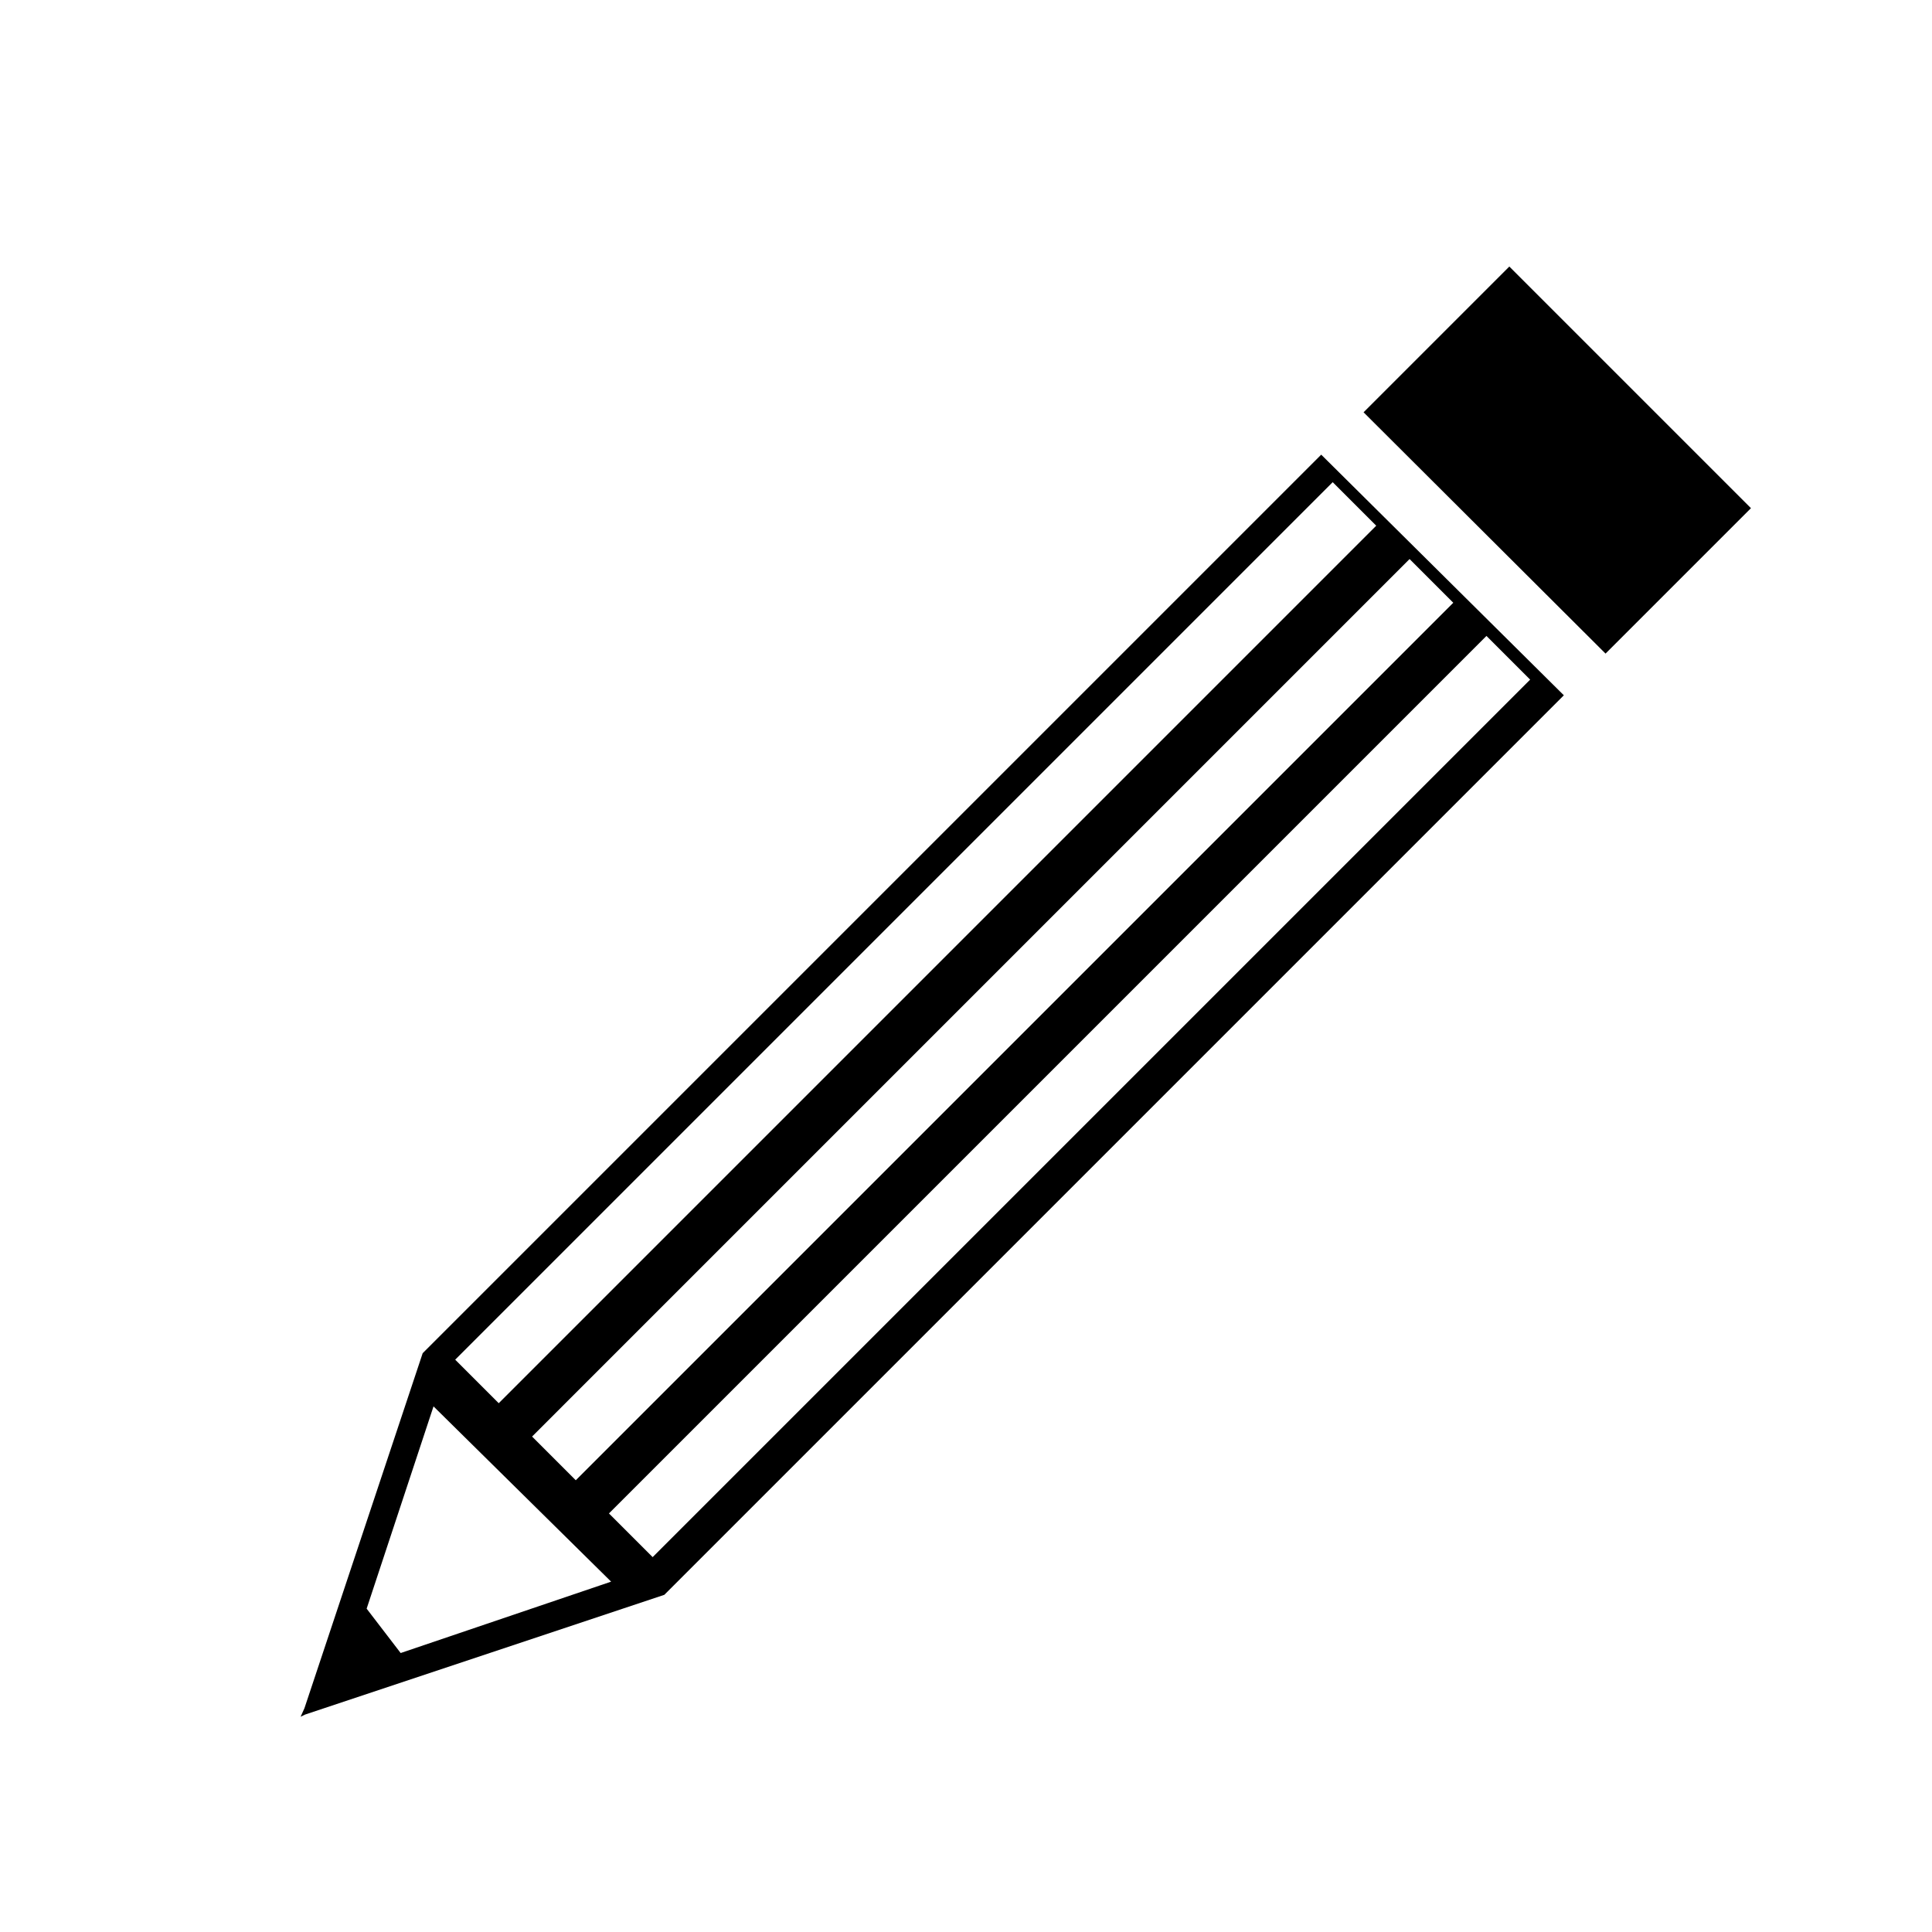
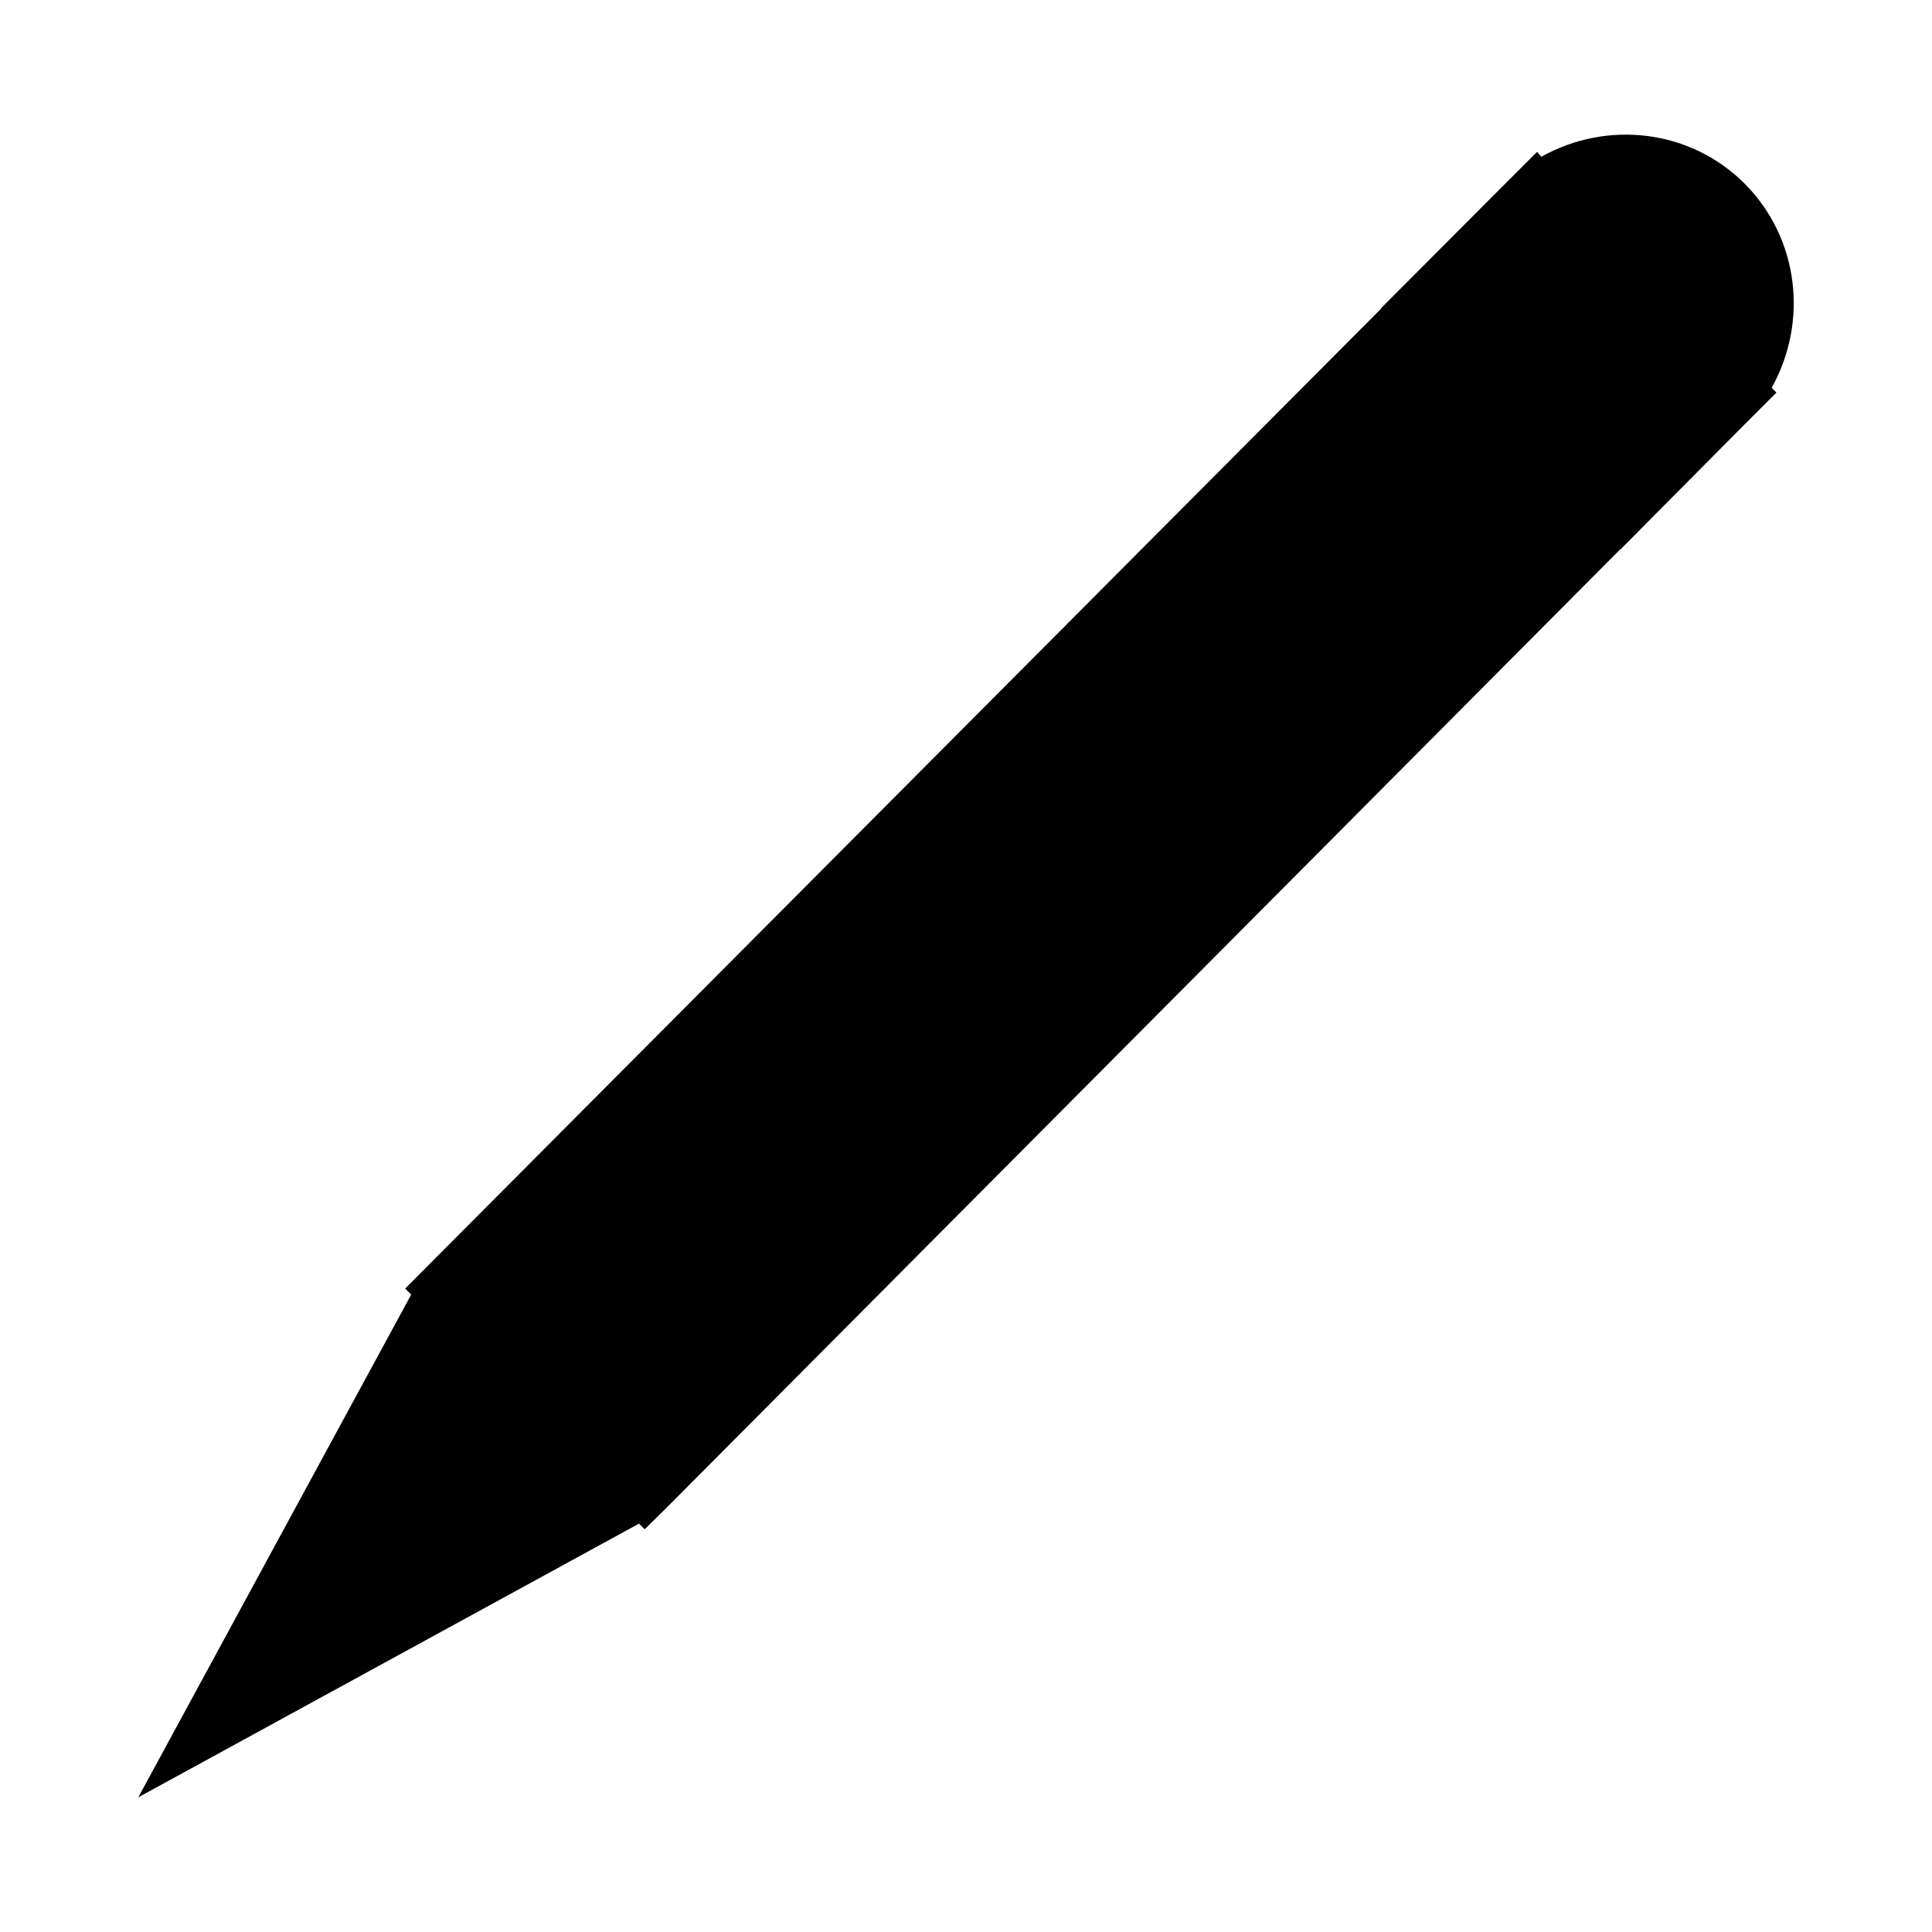
- <svg xmlns="http://www.w3.org/2000/svg" width="256" height="256" id="svg2" version="1.1">
-   <defs id="defs4" />
-   <g id="layer1" transform="translate(0,-796.3622)">
-     <path style="fill:#000000;fill-opacity:1;stroke:none" d="m 199.992,831.68 -19.313,19.313 32.063,31.974 19.269,-19.269 -32.019,-32.019 z m 7.226,56.812 -32.151,-31.886 -119.059,119.059 -15.667,47.045 -0.508,1.127 0.597,-0.287 47.597,-15.866 119.192,-119.192 z m -30.627,-28.24 5.767,5.767 L 66.083,982.294 60.316,976.527 176.591,860.252 z m 10.187,10.187 5.789,5.789 L 76.292,992.503 70.503,986.713 186.777,870.438 z m 10.187,10.187 5.789,5.789 L 86.479,1002.689 80.689,996.9 196.964,880.625 z m -115.988,125.313 -27.887,9.458 -4.508,-5.878 8.861,-26.804 23.533,23.224 z" id="path3751" />
-   </g>
+ <svg xmlns="http://www.w3.org/2000/svg" version="1.1" id="Layer_1" x="0px" y="0px" width="48px" height="48px" viewBox="0 0 48 48" enable-background="new 0 0 48 48" xml:space="preserve">
+   <polygon fill-rule="evenodd" clip-rule="evenodd" fill="#010101" points="34.806,7.174 10.066,32.014 10.216,32.164 3.436,44.654   15.876,37.854 16.016,37.994 16.516,37.504 40.756,13.144 " />
+   <path fill-rule="evenodd" clip-rule="evenodd" fill="#010101" d="M44.017,9.634c0.909-1.63,0.689-3.7-0.67-5.07  c-1.361-1.36-3.431-1.58-5.051-0.67l-0.109-0.12l-0.851,0.85l-3.03,3.04l2.98,2.99l2.98,2.99l3.029-3.05l0.84-0.84L44.017,9.634z" />
</svg>
